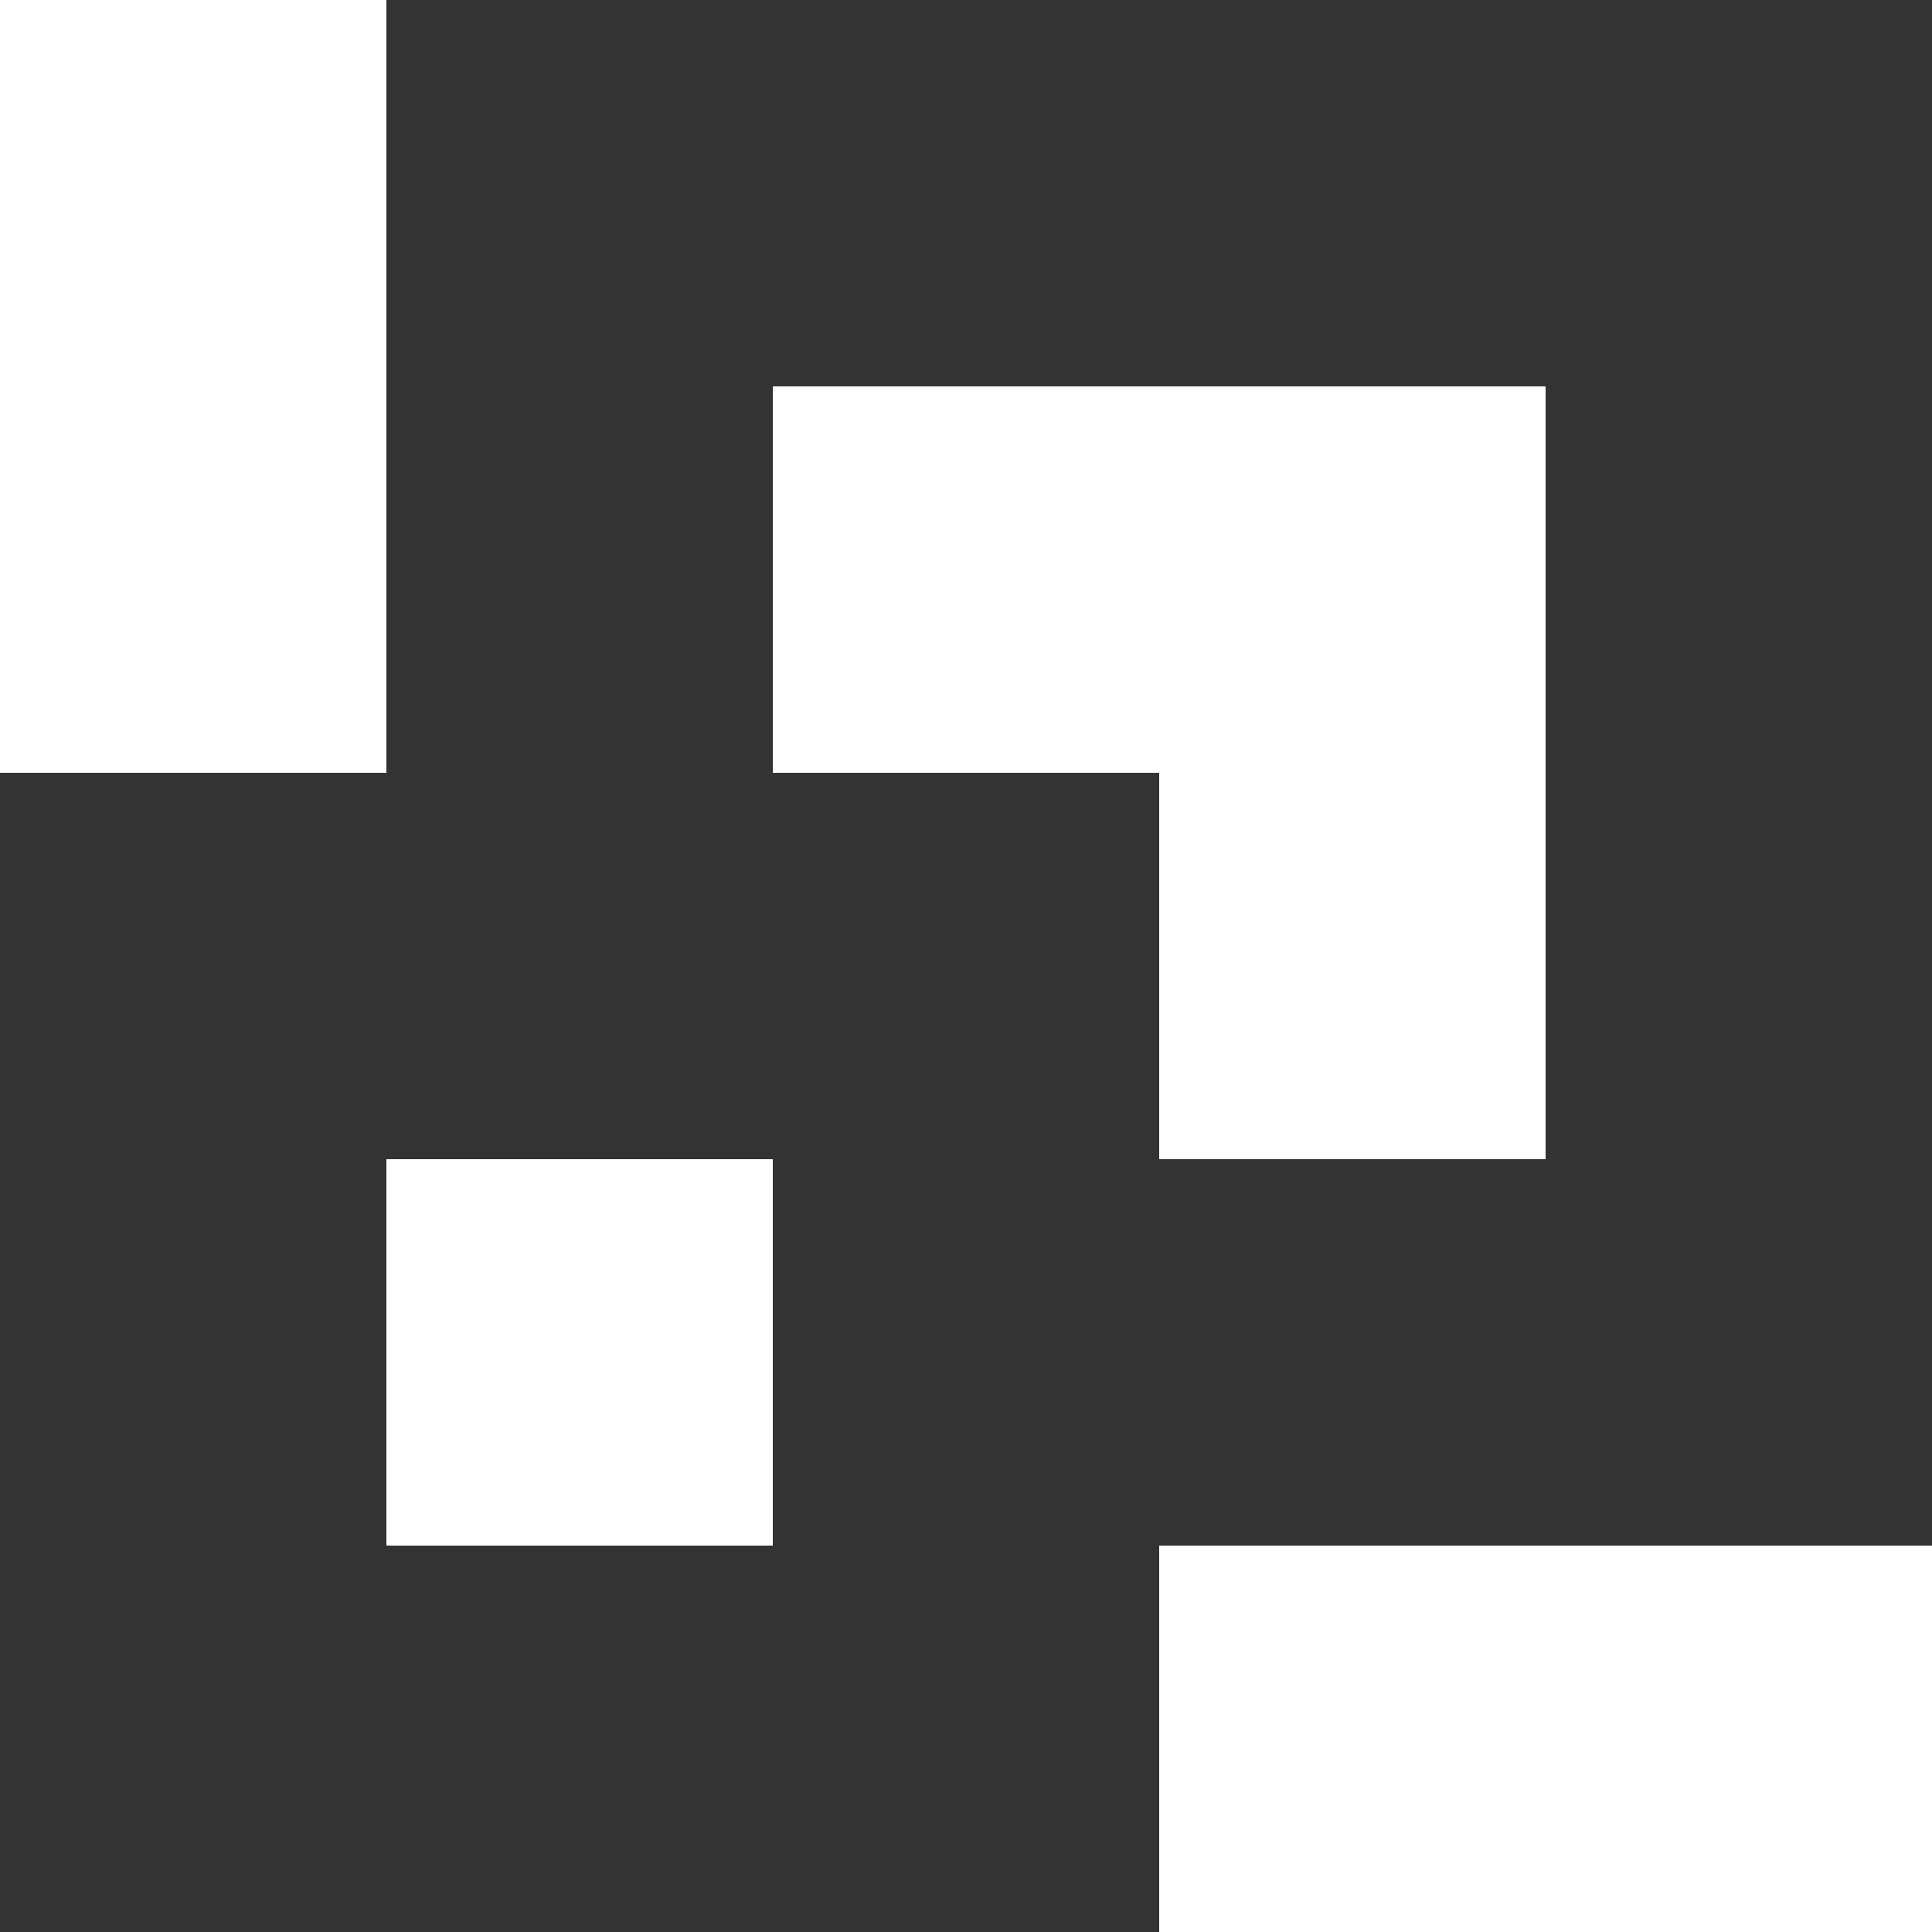
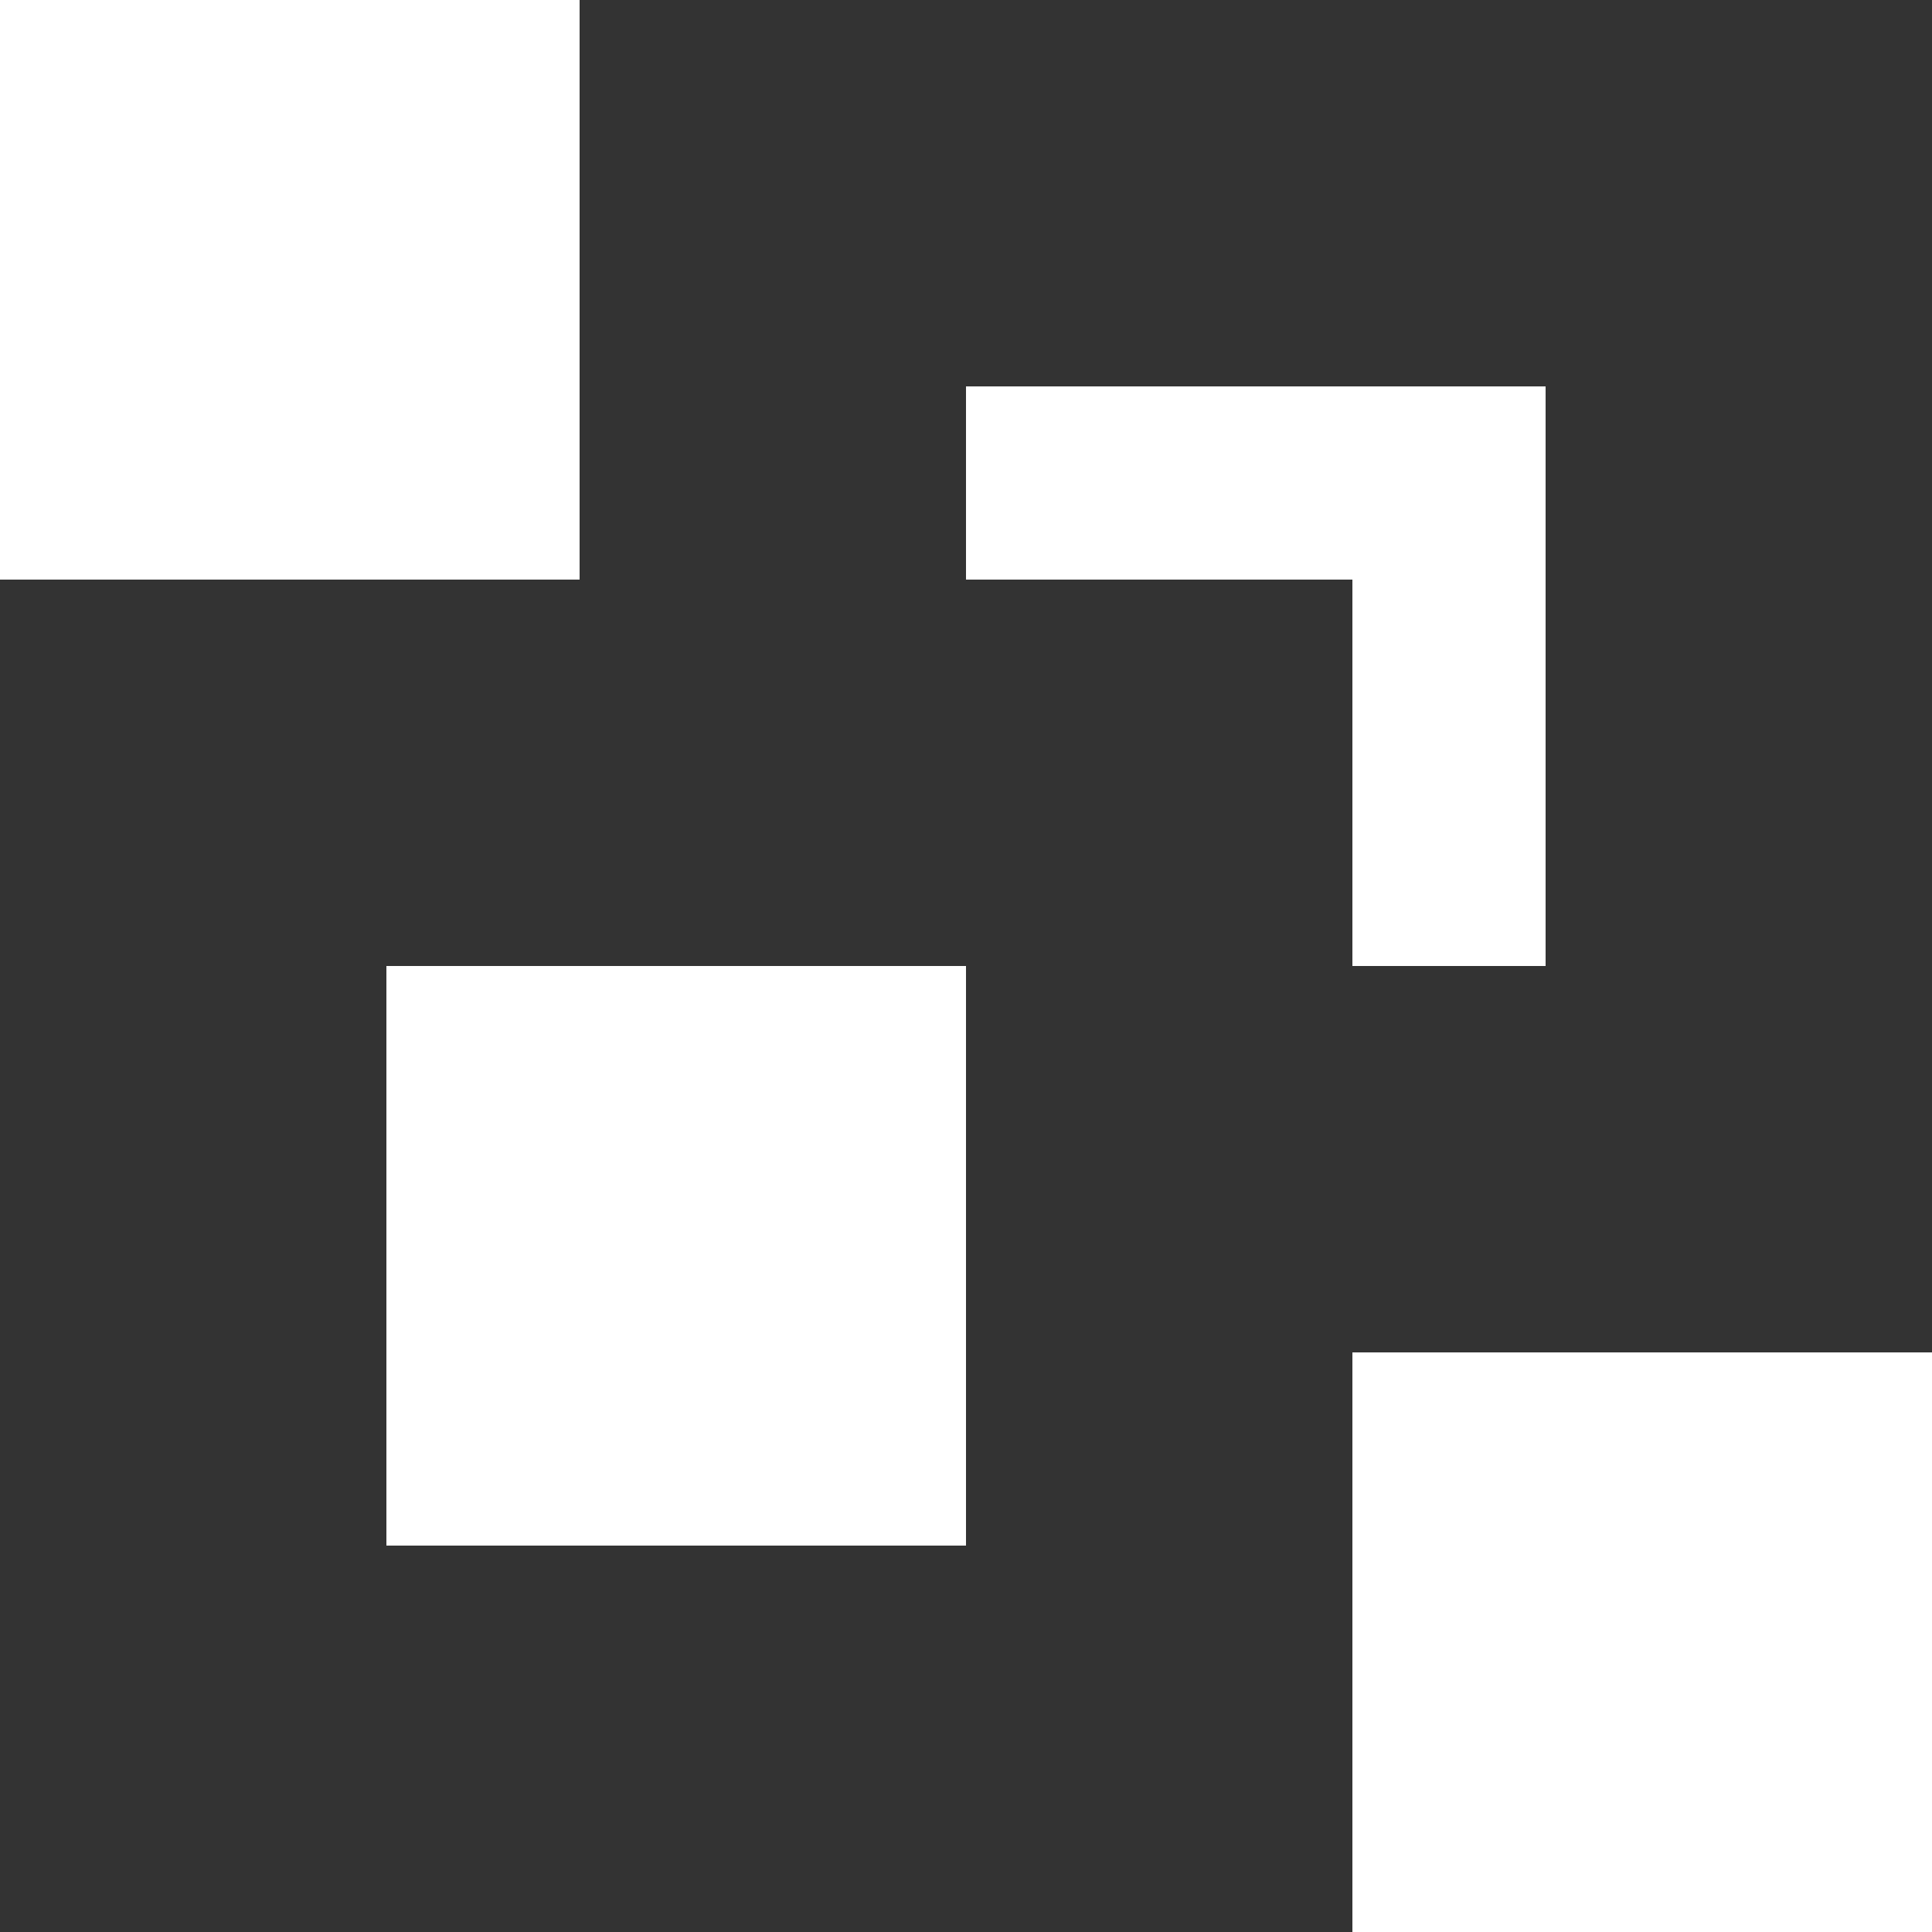
<svg xmlns="http://www.w3.org/2000/svg" version="1.1" id="Layer_1" x="0px" y="0px" viewBox="0 0 10 10" style="enable-background:new 0 0 10 10;" xml:space="preserve">
  <style type="text/css">
	.st0{fill:#333333;}
</style>
-   <path class="st0" d="M2,0v4H0v6h6V8h4V0H2z M4,8H2V6h2V8z M8,6H6V4H4V2h4V6z" />
+   <path class="st0" d="M10,0H3v3H0v7h7V7h3V0z M5,8H2V5h3V8z M8,5H7V3H5V2h3V5z" />
</svg>
